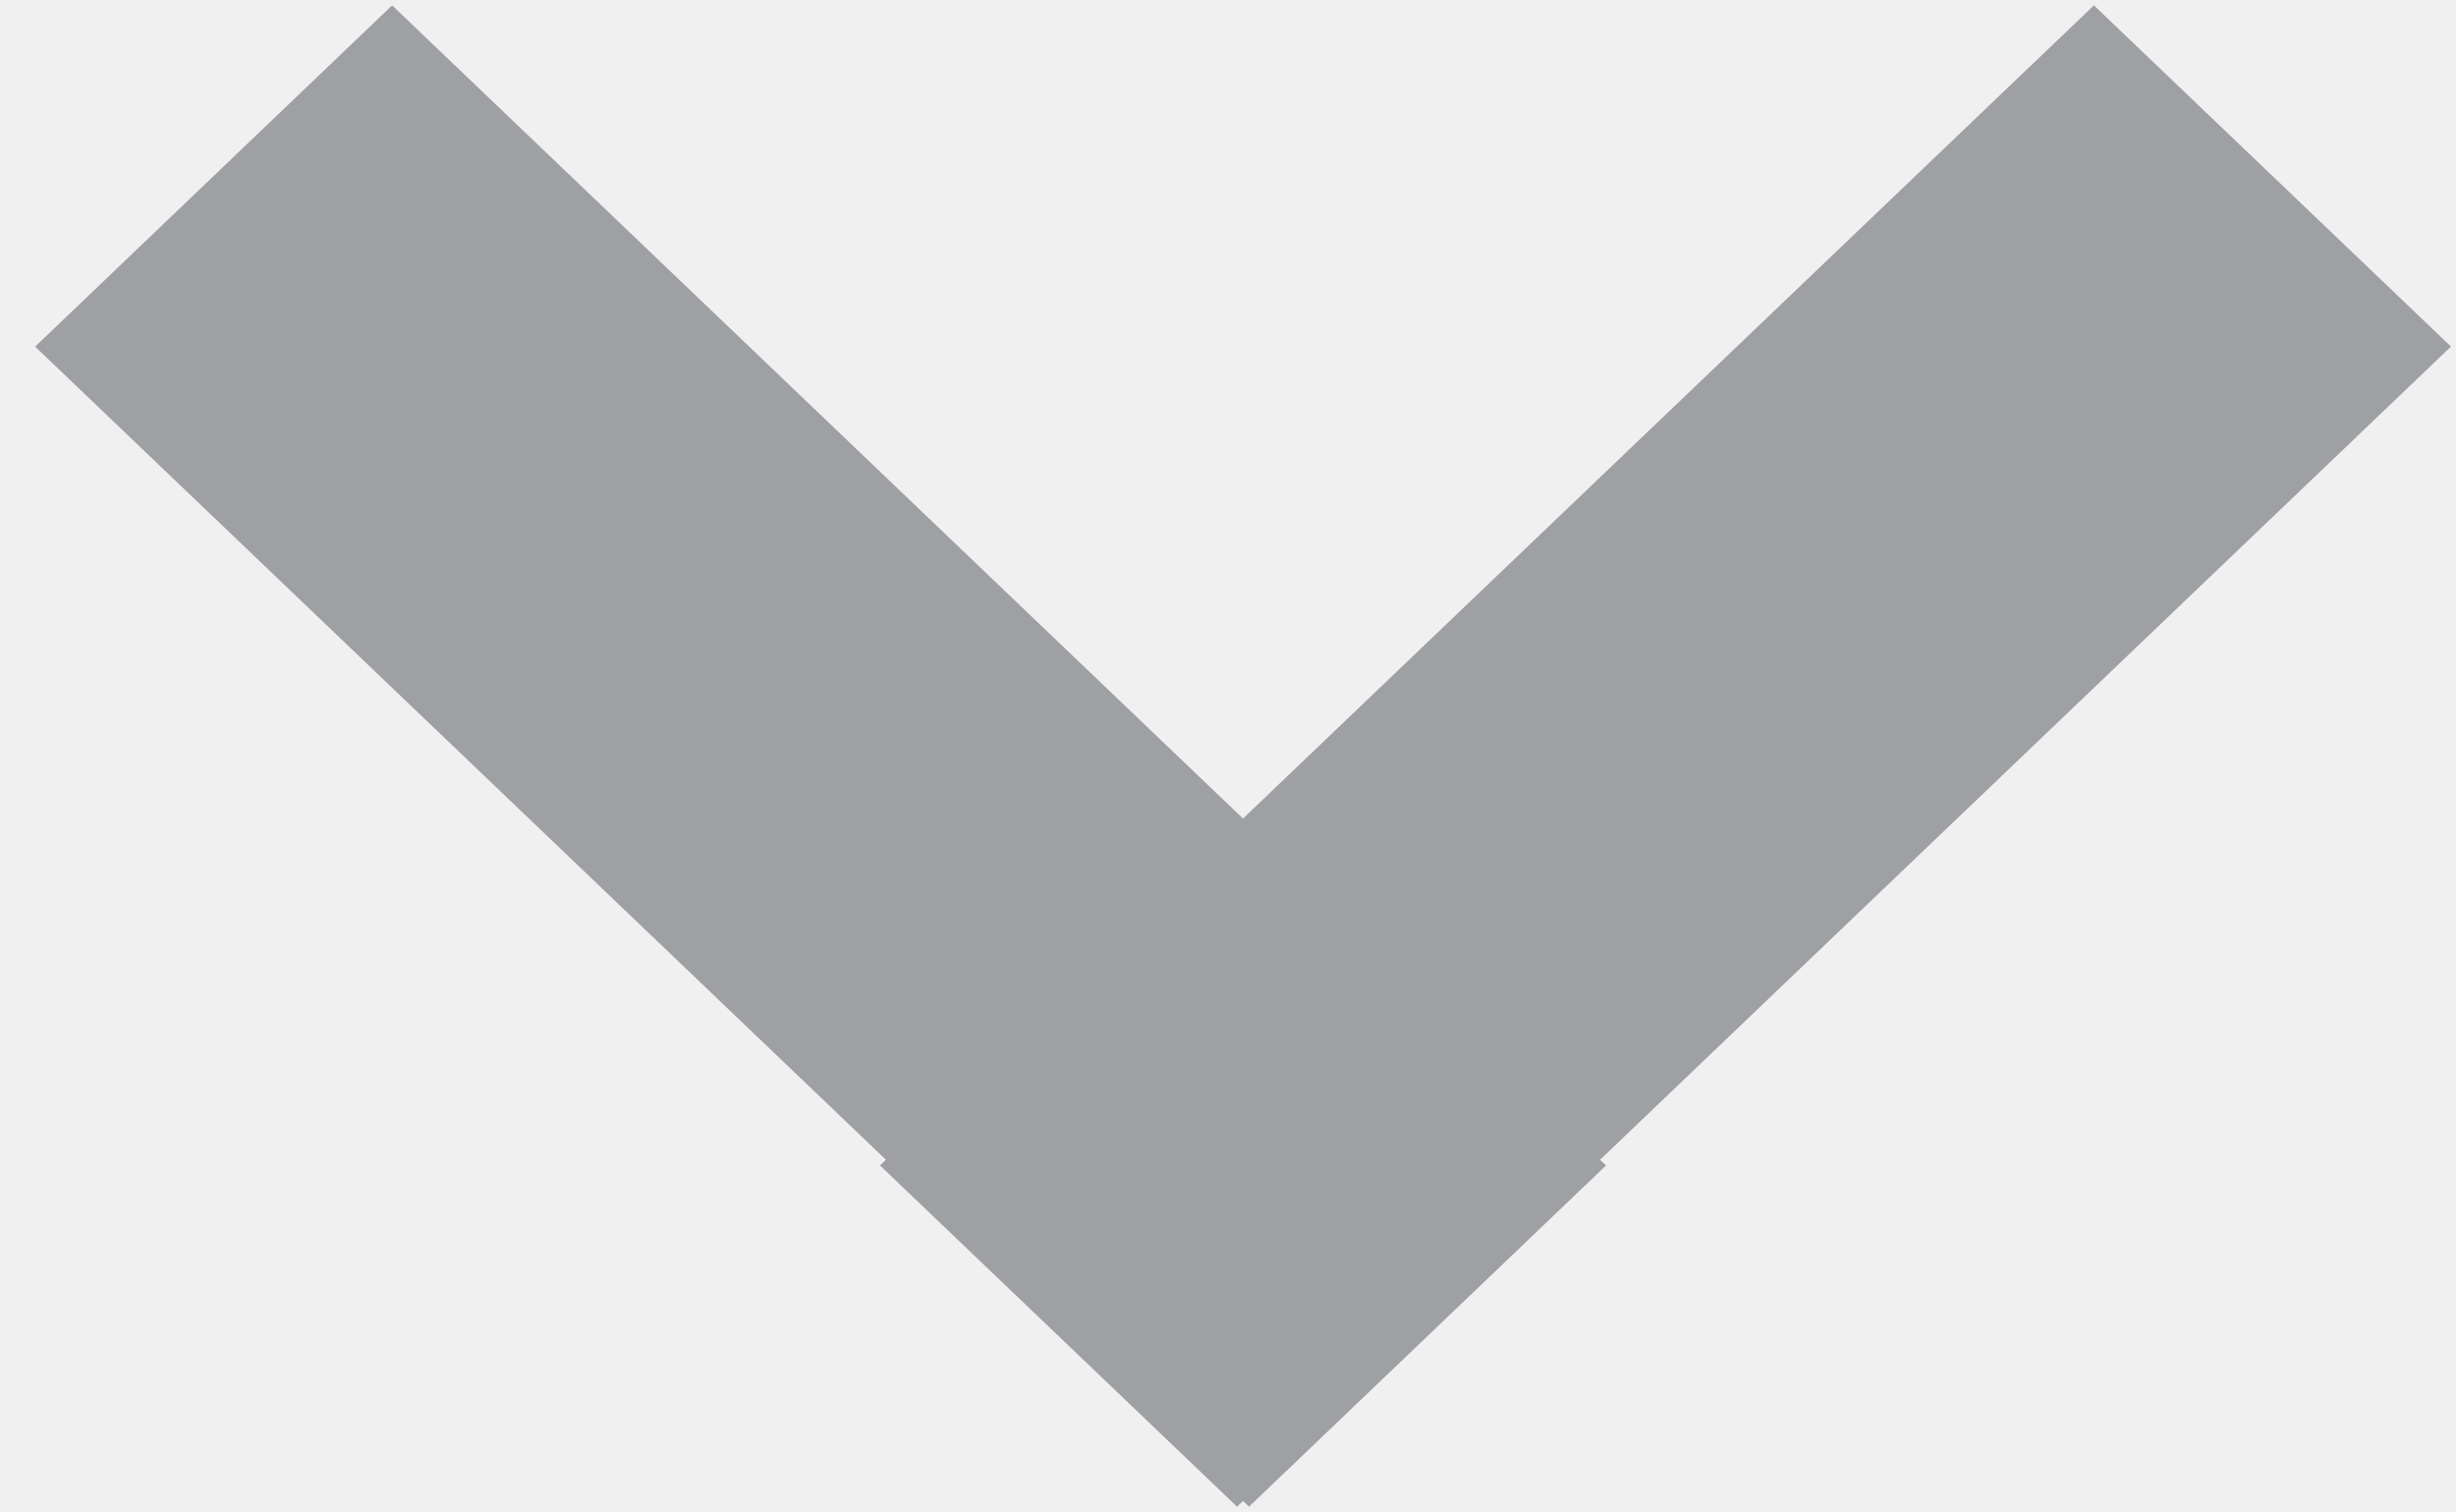
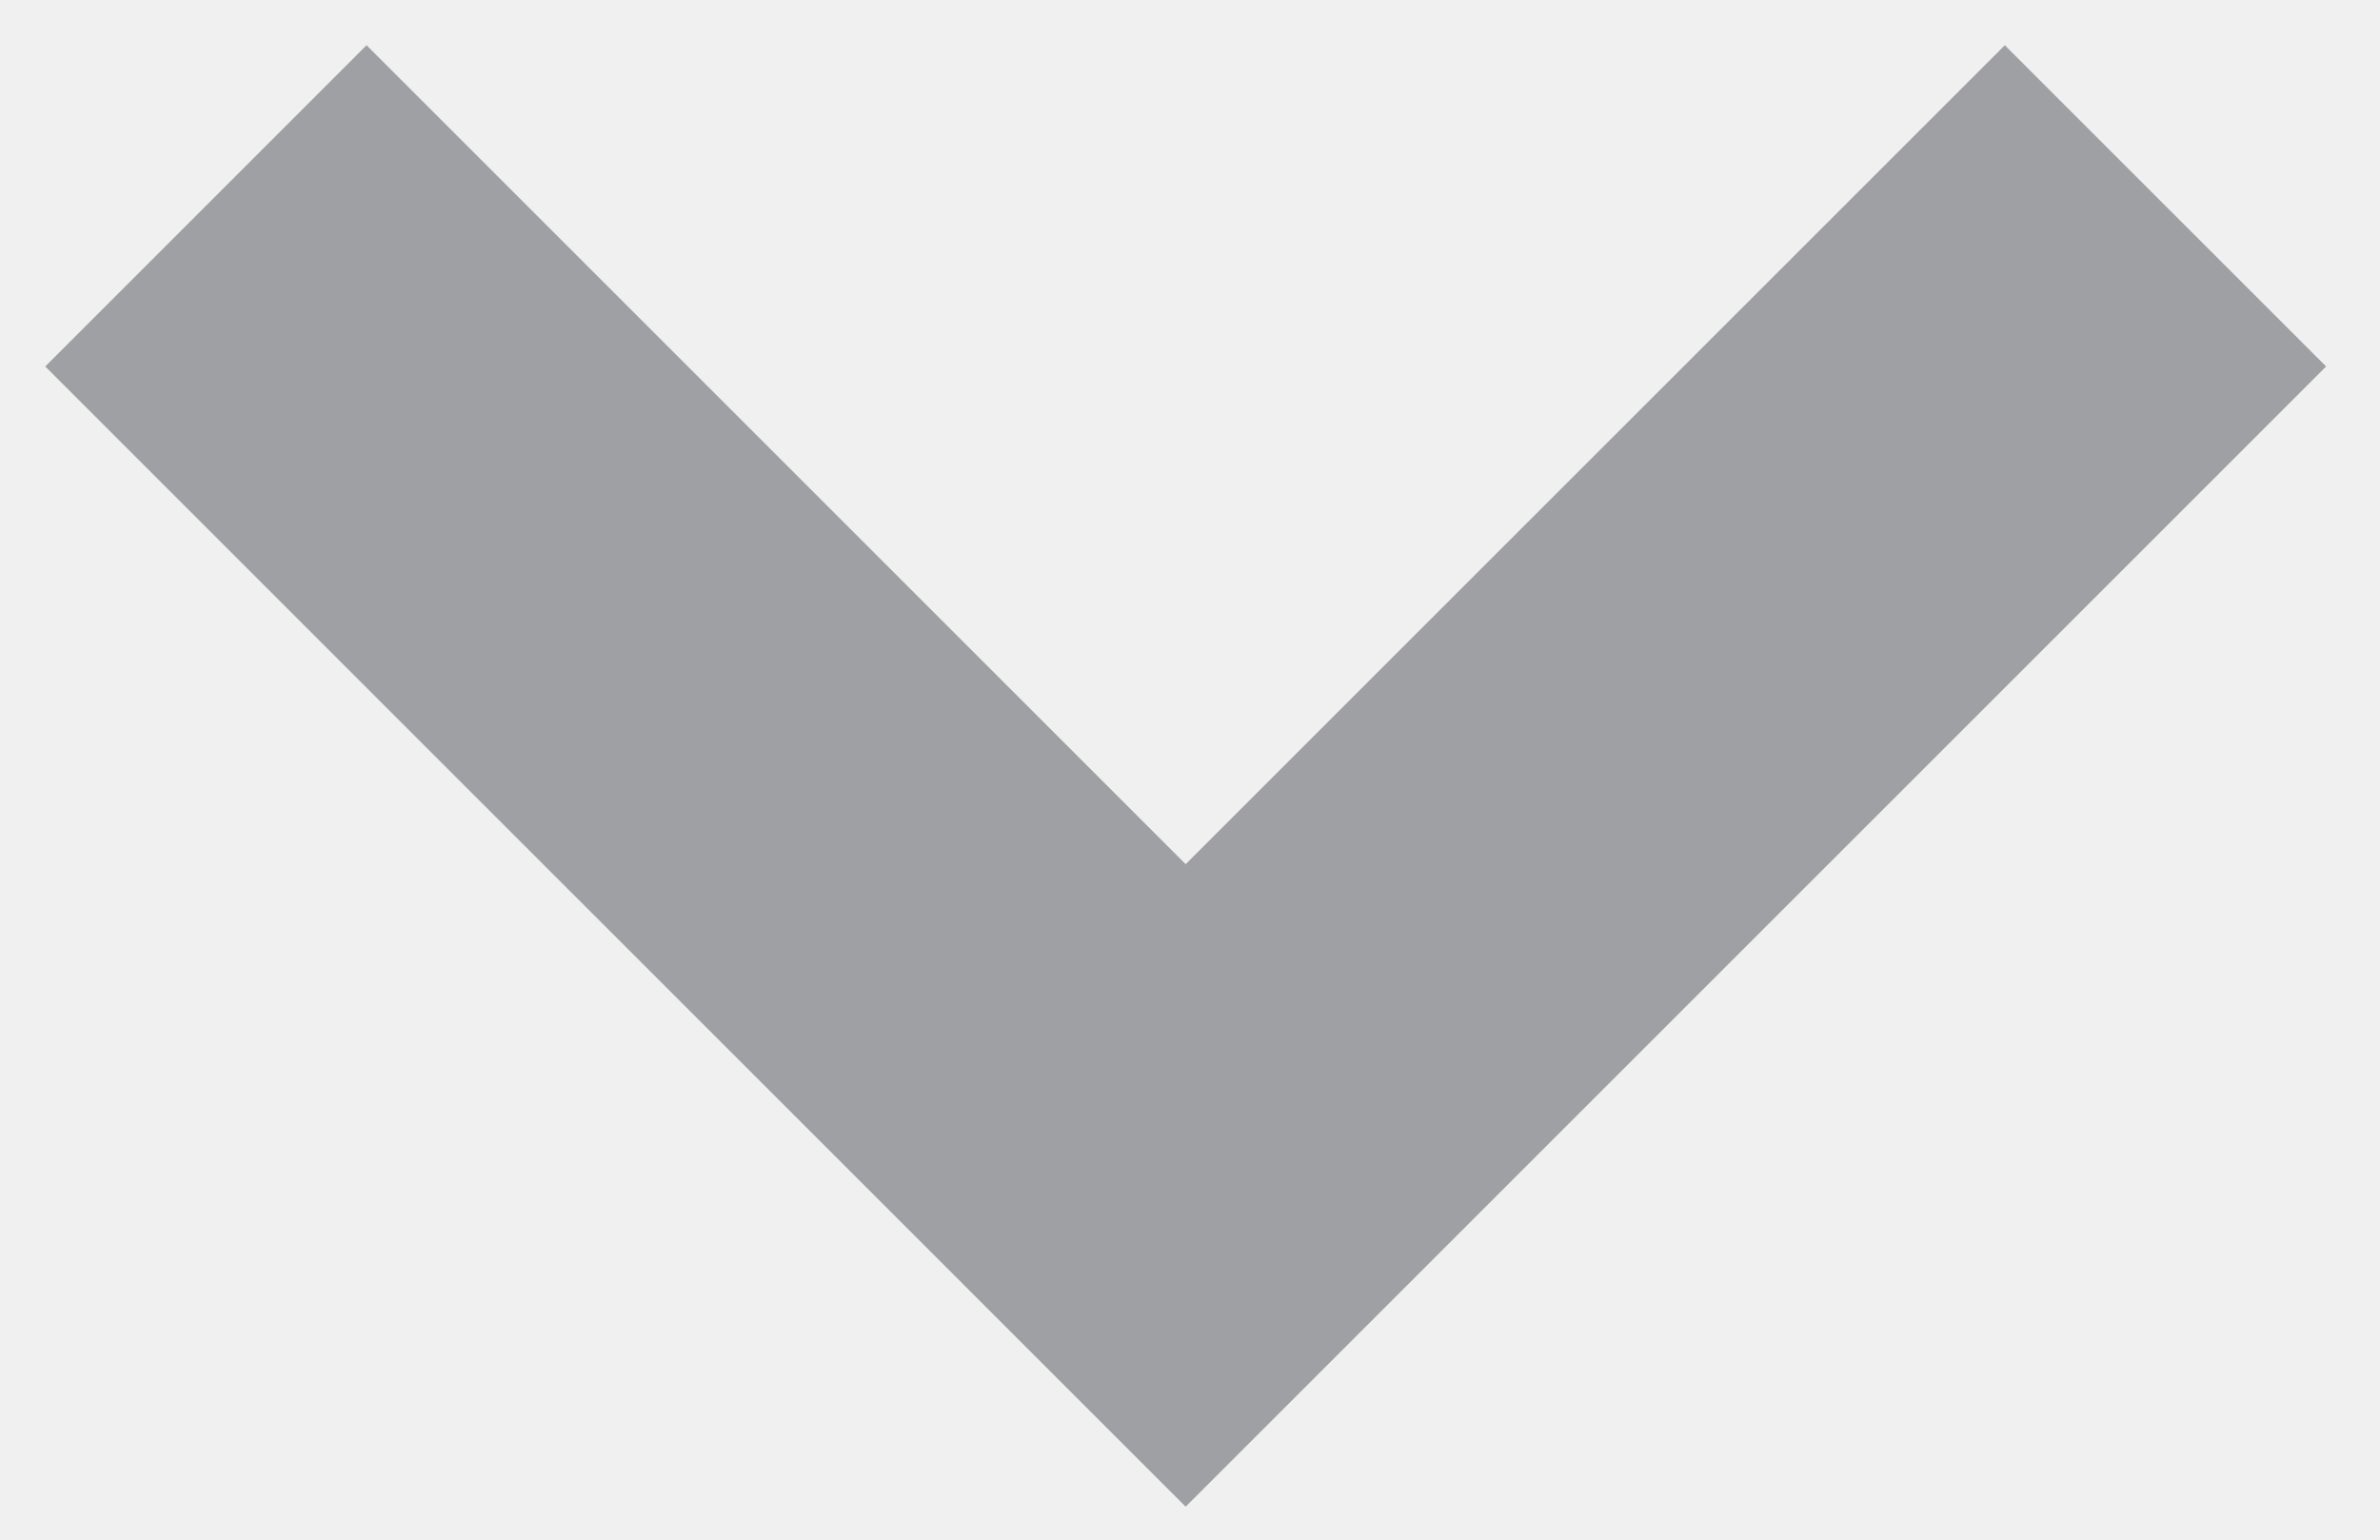
- <svg xmlns="http://www.w3.org/2000/svg" xmlns:xlink="http://www.w3.org/1999/xlink" width="65" height="40" viewBox="0 0 65 40">
-   <defs>
-     <path id="a" d="M42.347 30.692l22.52-21.52-9.45-9.03-22.52 21.52L10.378.142.93 9.173l22.518 21.52-.158.15 9.45 9.03.158-.15.158.15 9.45-9.03-.16-.15z" />
-   </defs>
-   <g fill="none" fill-rule="evenodd">
-     <mask id="b" fill="#fff">
-       <use xlink:href="#a" />
-     </mask>
-     <path d="M.84.1h64.08v39.84H.84V.1z" fill="#9EA0A3" mask="url(#b)" />
-   </g>
+ <svg xmlns="http://www.w3.org/2000/svg" width="68" height="44" viewBox="0 0 68 44">
+   <path d="M57.28 2l8.473 8.473L33.876 42.35 2 10.473 10.473 2l23.403 23.403L57.28 2z" stroke="#9EA0A3" fill="#9EA0A3" fill-rule="evenodd" />
</svg>
